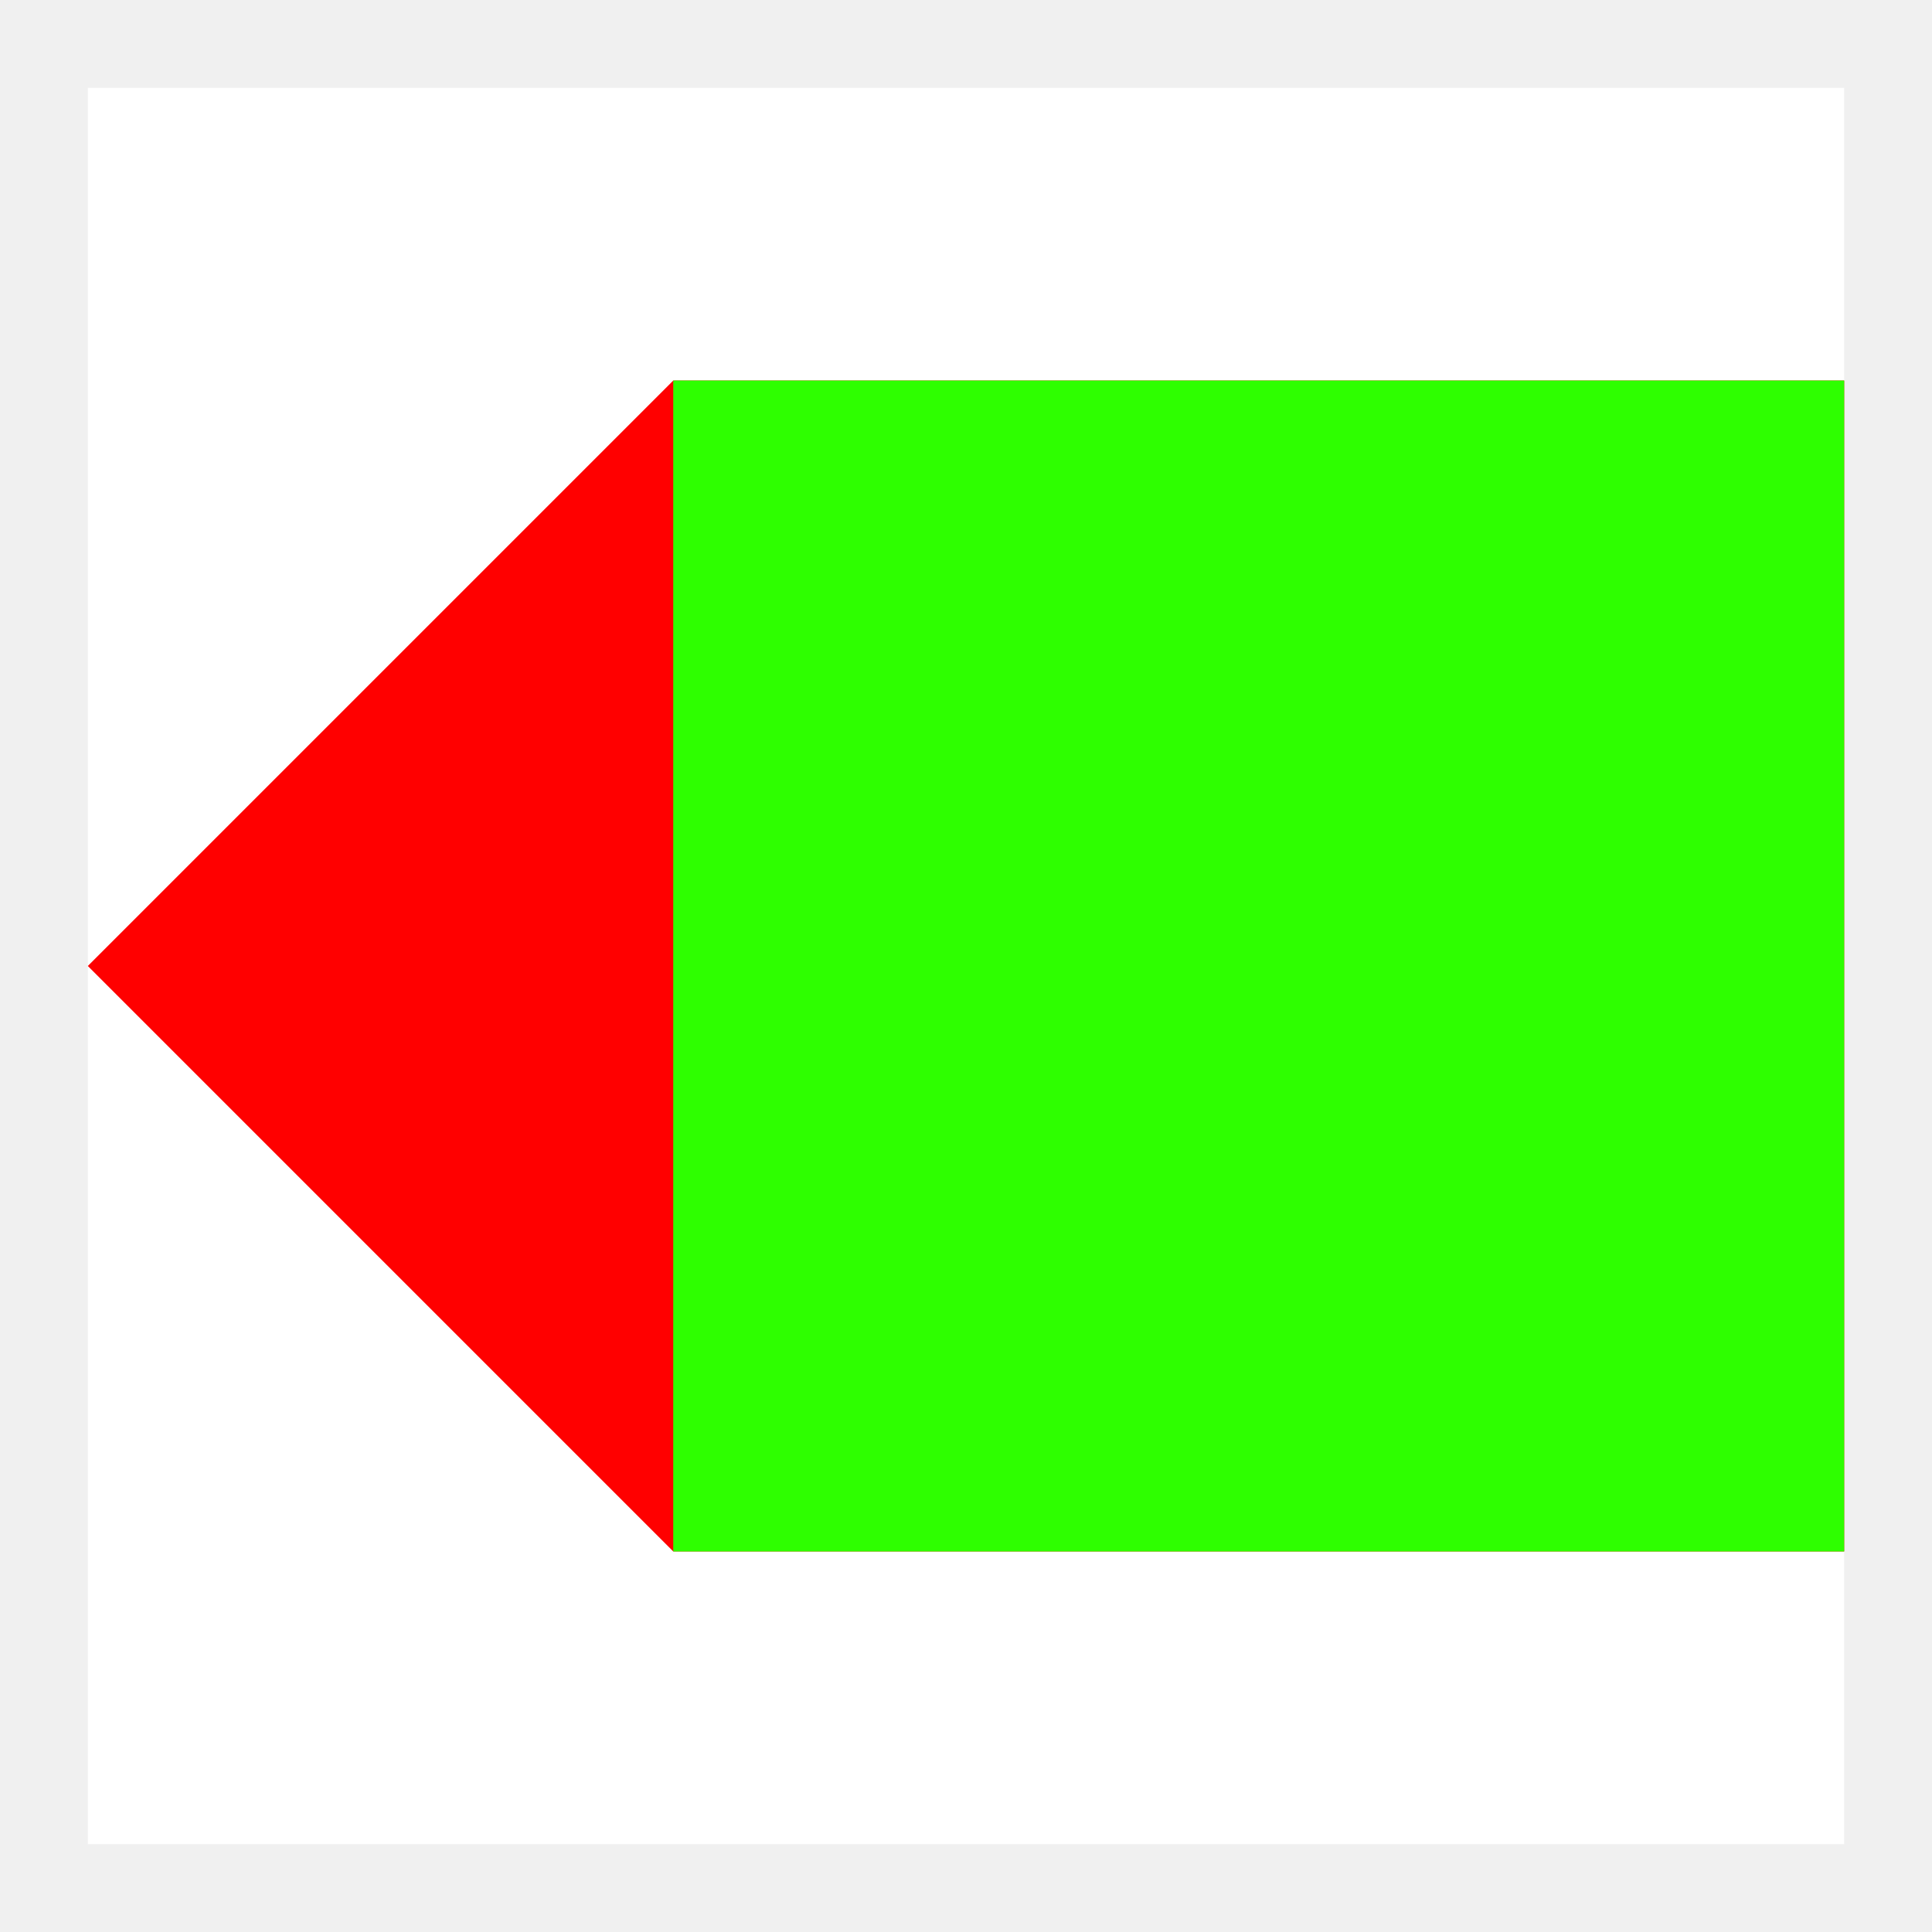
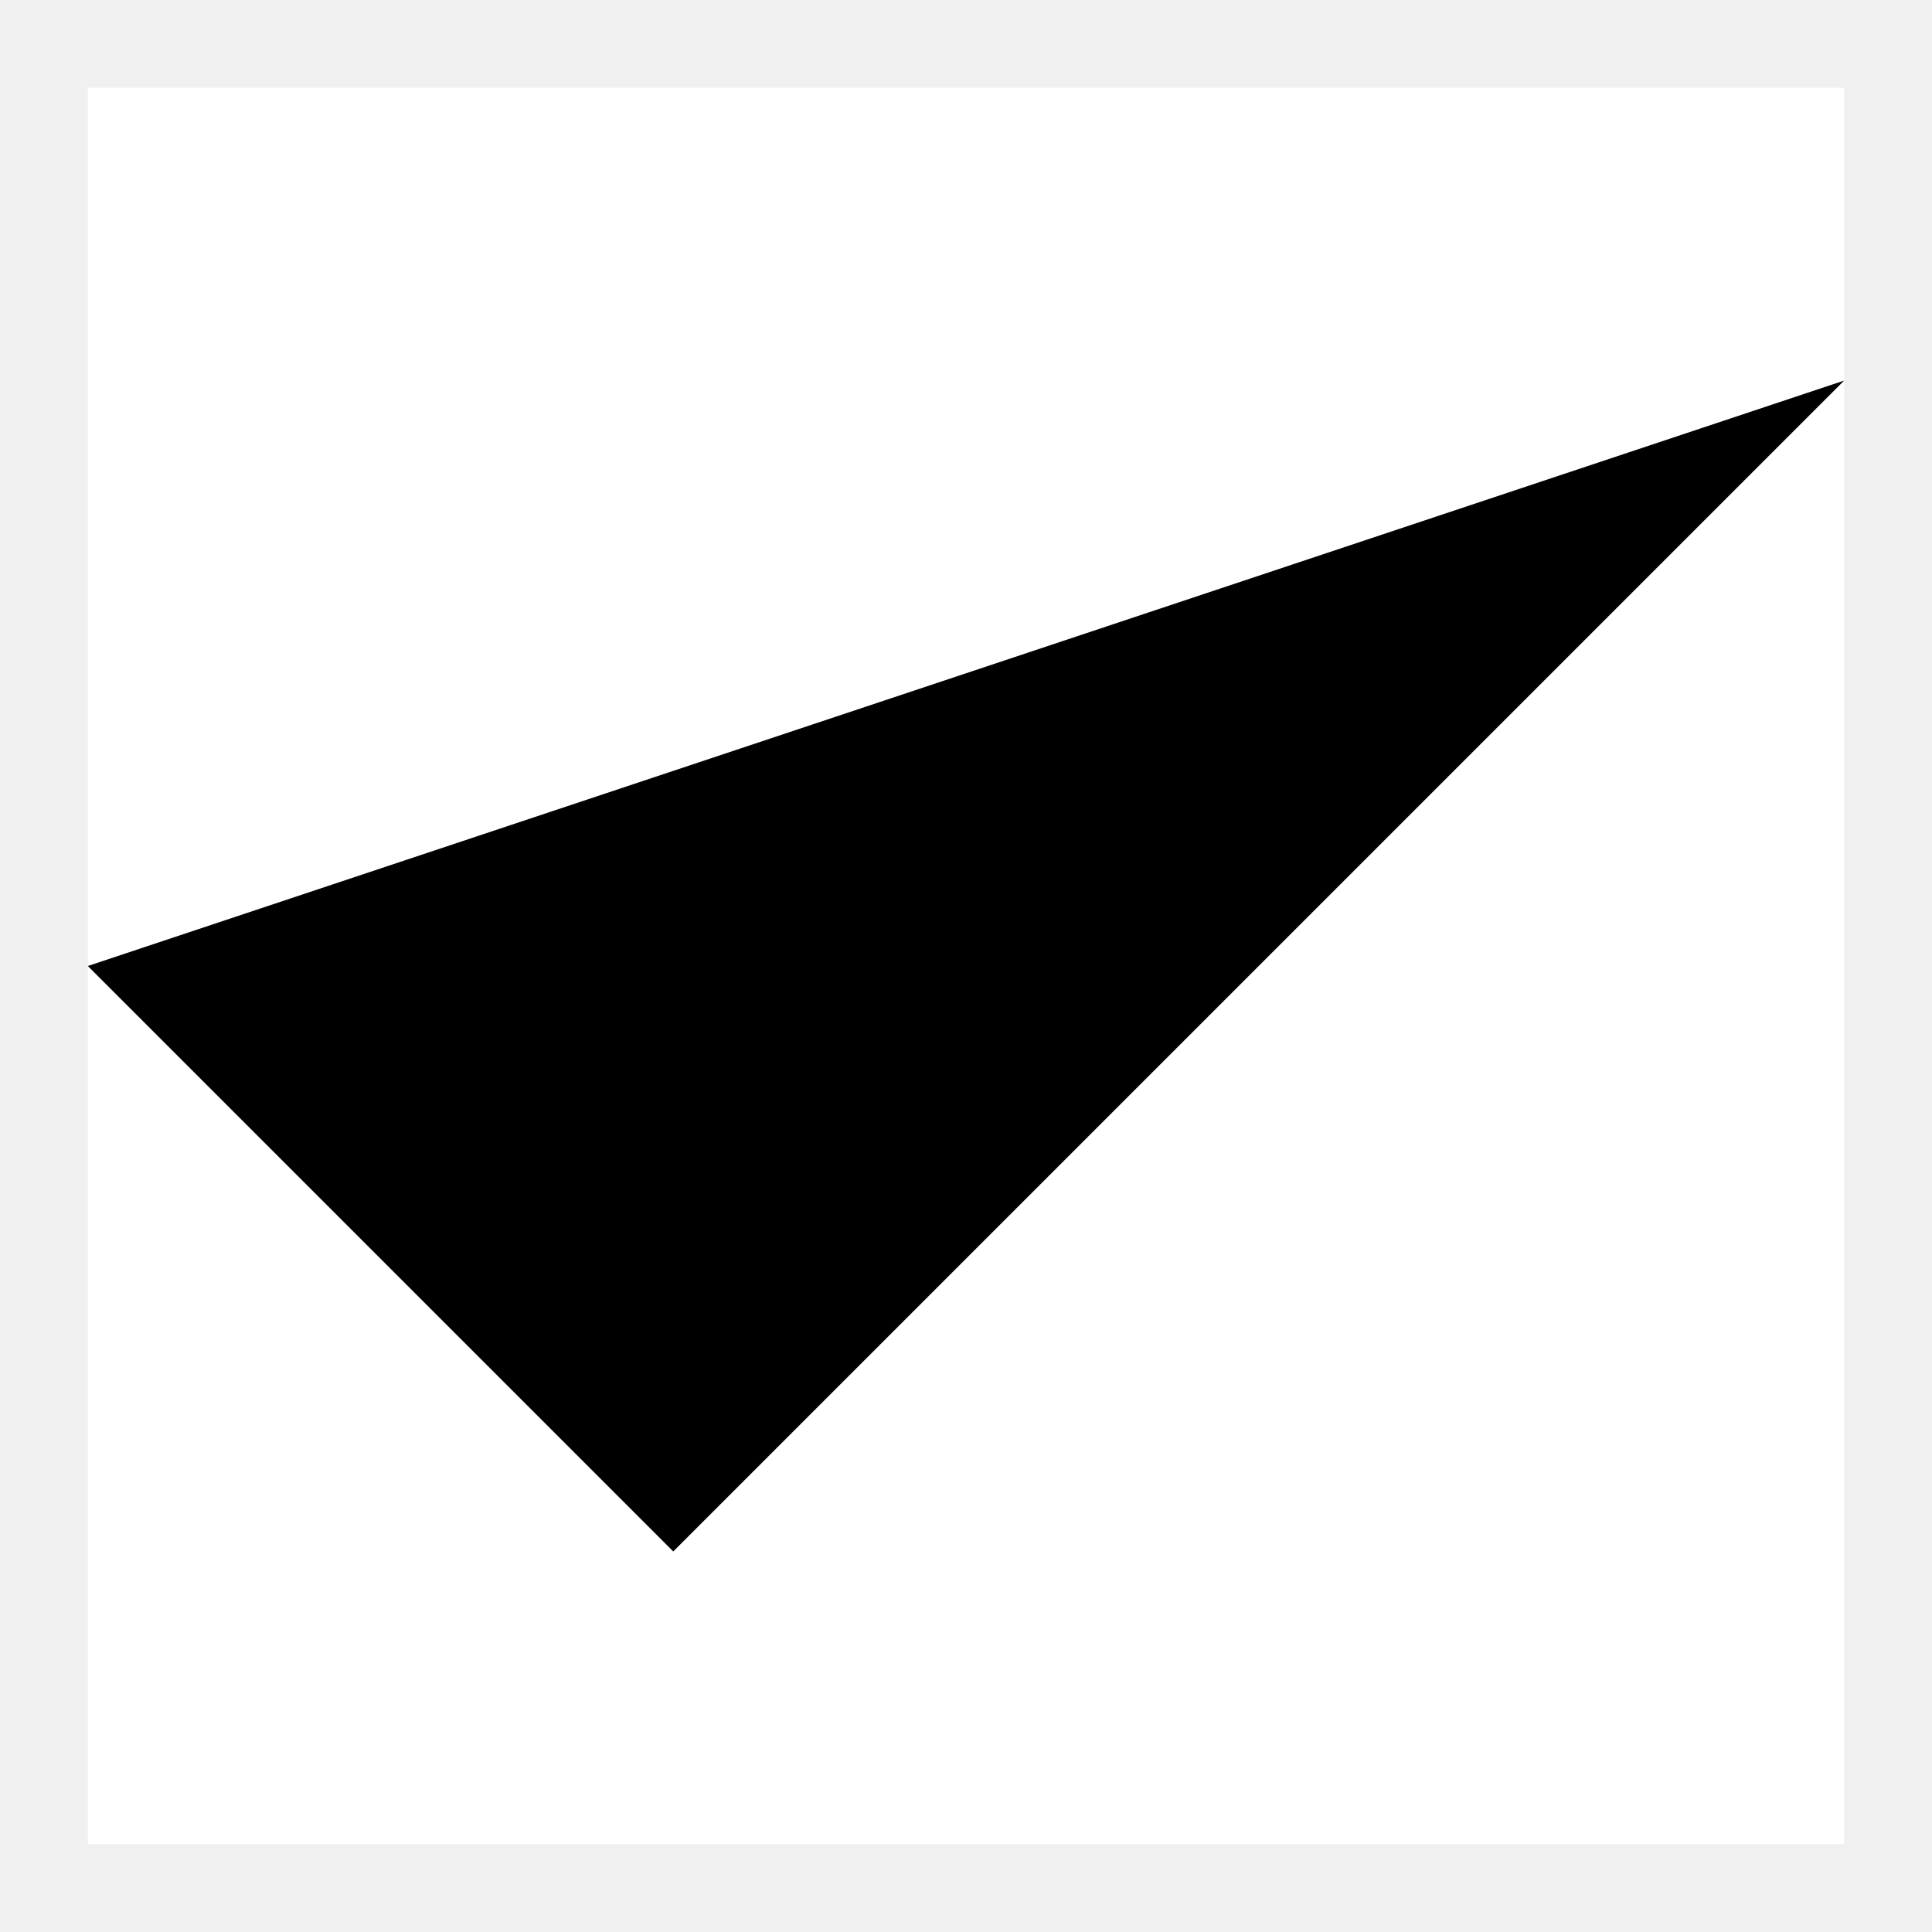
<svg xmlns="http://www.w3.org/2000/svg" width="110pt" height="110pt" viewBox="0 0 110 110" version="1.1" id="svg1">
  <defs id="defs1" />
  <rect style="display:inline;fill:#ffffff;fill-opacity:1;stroke:none;stroke-width:7.5;stroke-linecap:round;stroke-linejoin:round;paint-order:stroke fill markers" id="rect1-1" width="100" height="100" x="5" y="5" />
-   <path id="rect1" style="fill:#ff0000;fill-opacity:1;stroke:none;stroke-width:7.5;stroke-linecap:round;stroke-linejoin:round;stroke-opacity:1;paint-order:stroke fill markers" d="M 38.332,21.667 5,54.999 38.332,88.333 H 105 V 21.667 Z" />
-   <rect style="display:inline;fill:#2eff00;fill-opacity:1;stroke:none;stroke-width:7.5;stroke-linecap:round;stroke-linejoin:round;stroke-opacity:1;paint-order:stroke fill markers" id="rect2" width="66.668" height="66.666" x="38.332" y="21.667" />
-   <path style="fill:none;stroke:none;stroke-width:0.75px;stroke-linecap:butt;stroke-linejoin:miter;stroke-opacity:1" d="m 56.666,40 30,30" id="path1" />
-   <path style="fill:none;stroke:none;stroke-width:0.75px;stroke-linecap:butt;stroke-linejoin:miter;stroke-opacity:1" d="m 86.666,40 -30,30" id="path1-1" />
+   <path style="fill:#000000;stroke:none;stroke-width:0.75px;stroke-linecap:butt;stroke-linejoin:miter;stroke-opacity:1;fill-opacity:1" d="M 5,55 38.333,88.333 105,21.667" id="path1" />
</svg>
